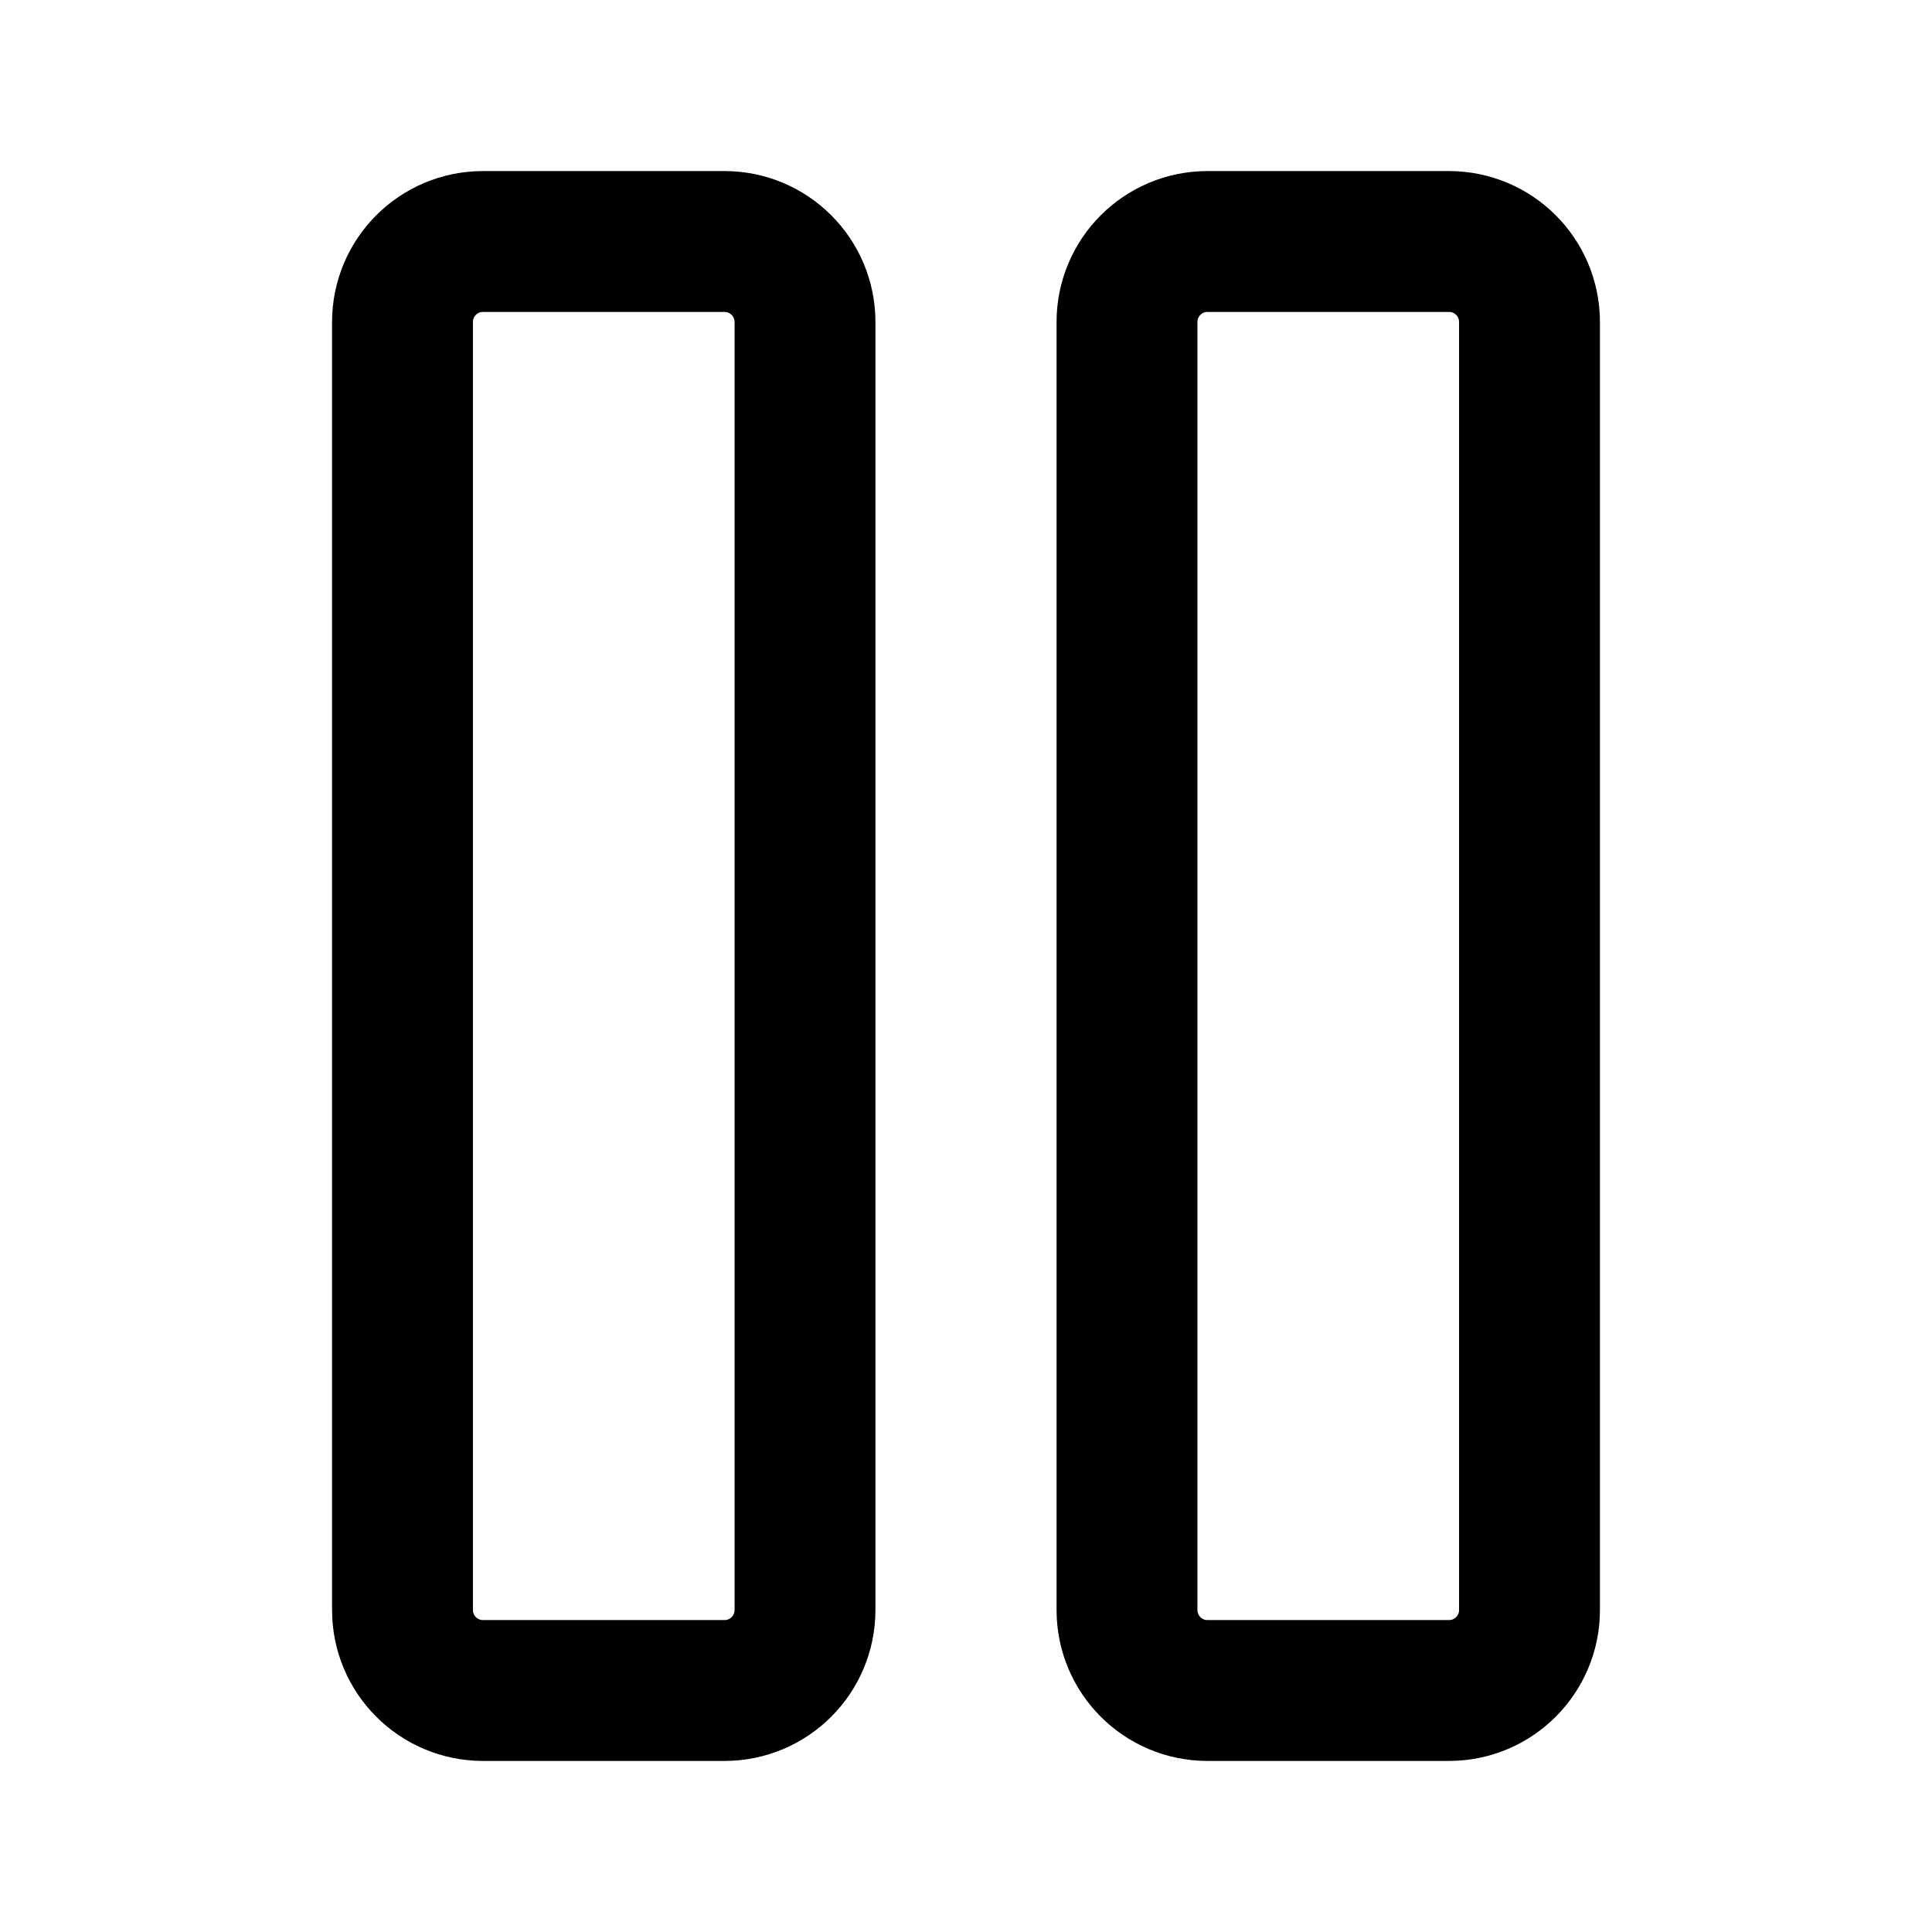
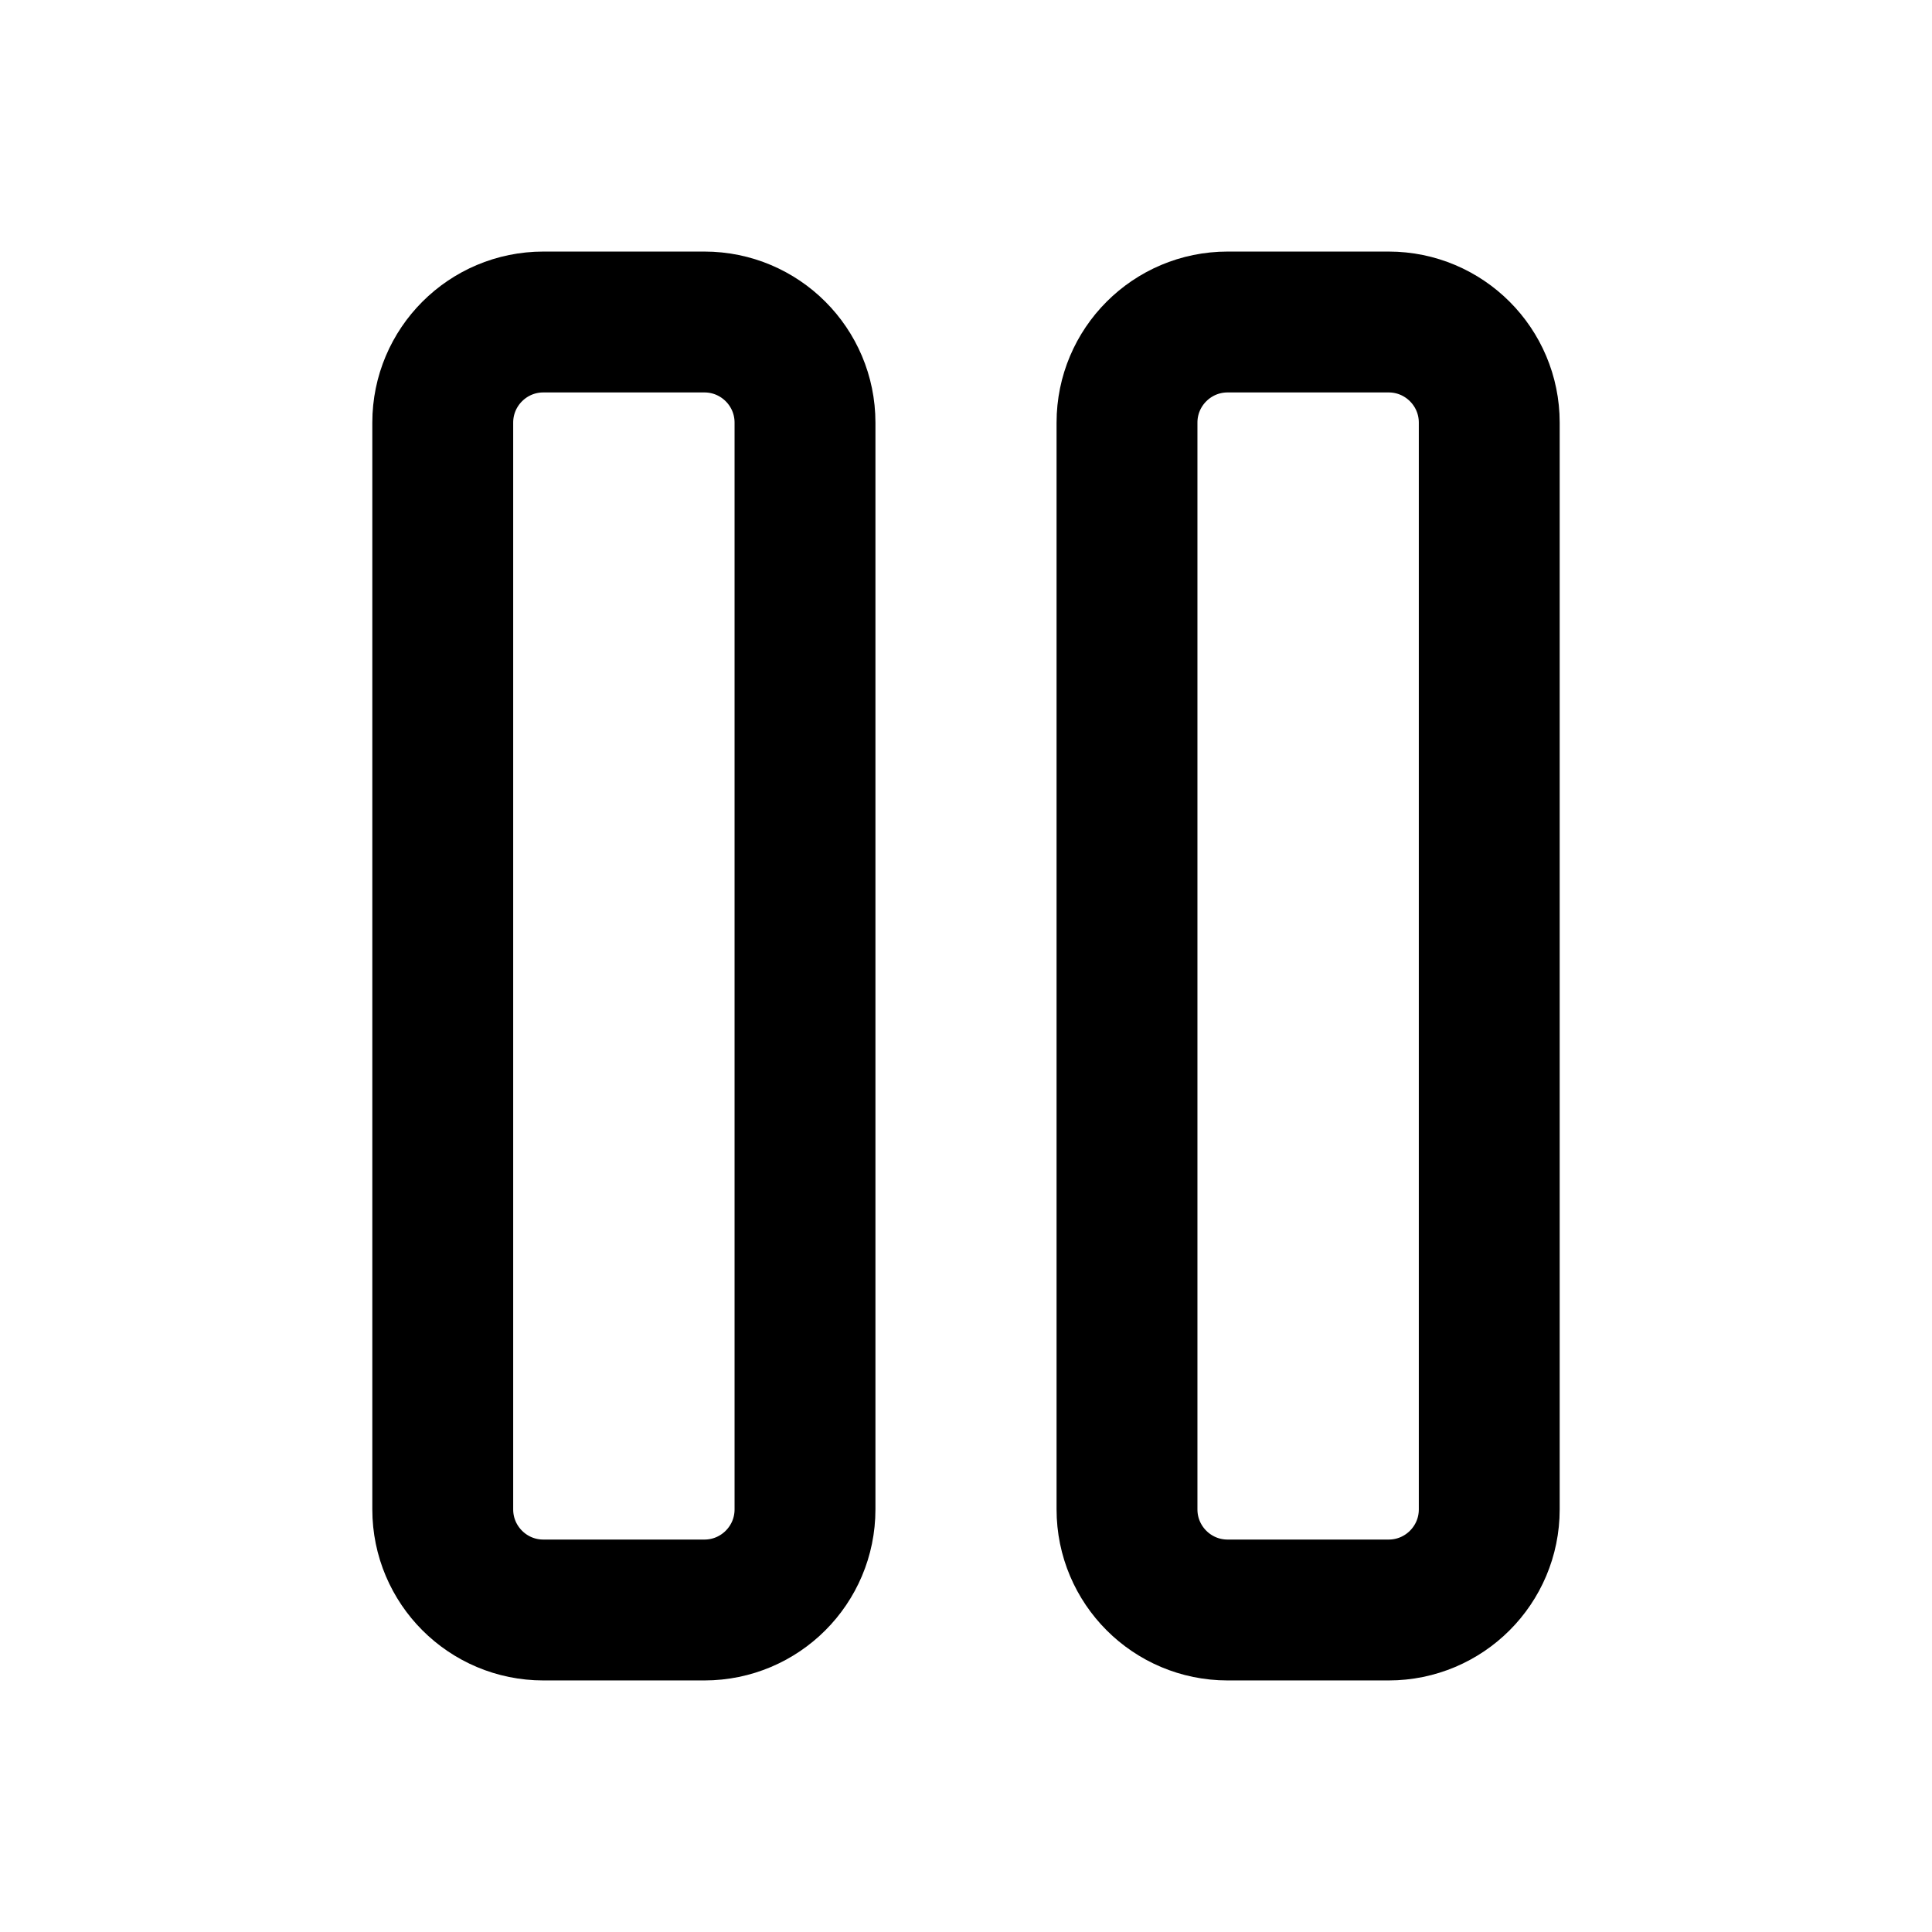
<svg xmlns="http://www.w3.org/2000/svg" viewBox="0 0 24 24" fill="none" stroke="currentColor" stroke-width="1.75" stroke-linecap="round" stroke-linejoin="round">
-   <rect x="14" y="3" width="5" height="18" rx="1" />
-   <rect x="5" y="3" width="5" height="18" rx="1" />
+   <rect x="5.5" y="4" width="4.5" height="16" rx="1.25" />
+   <rect x="14" y="4" width="4.5" height="16" rx="1.25" />
</svg>
